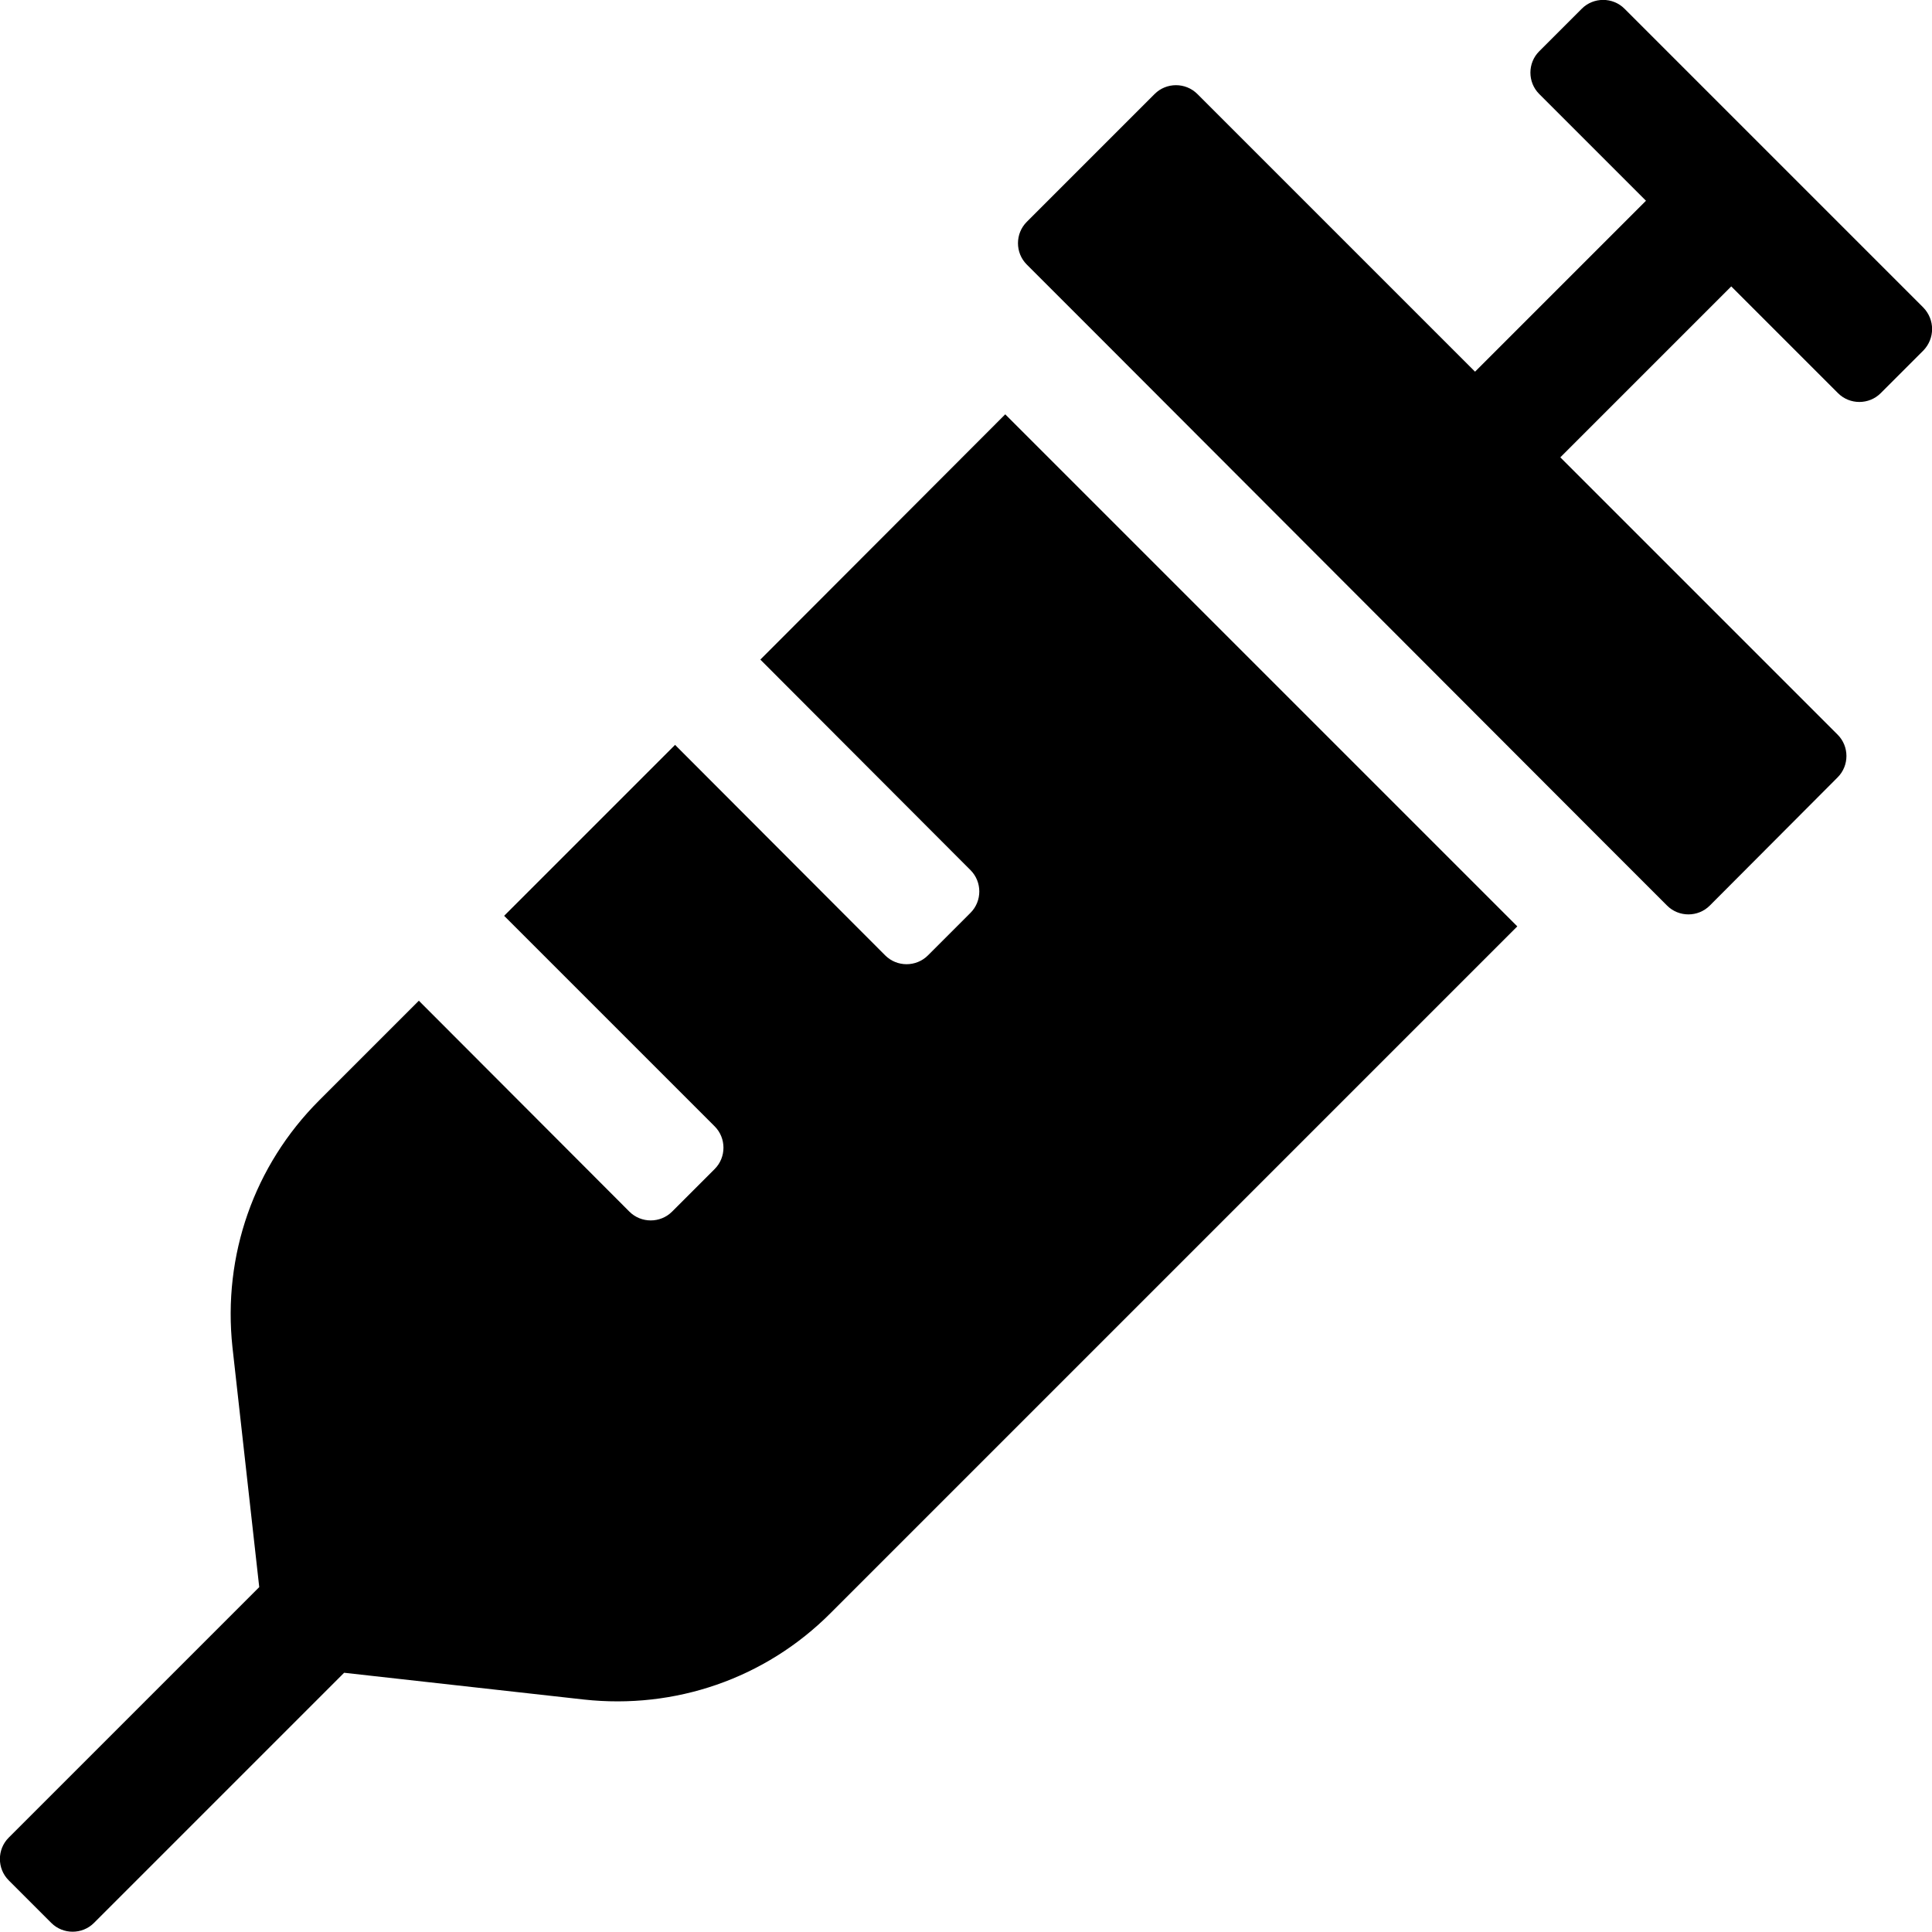
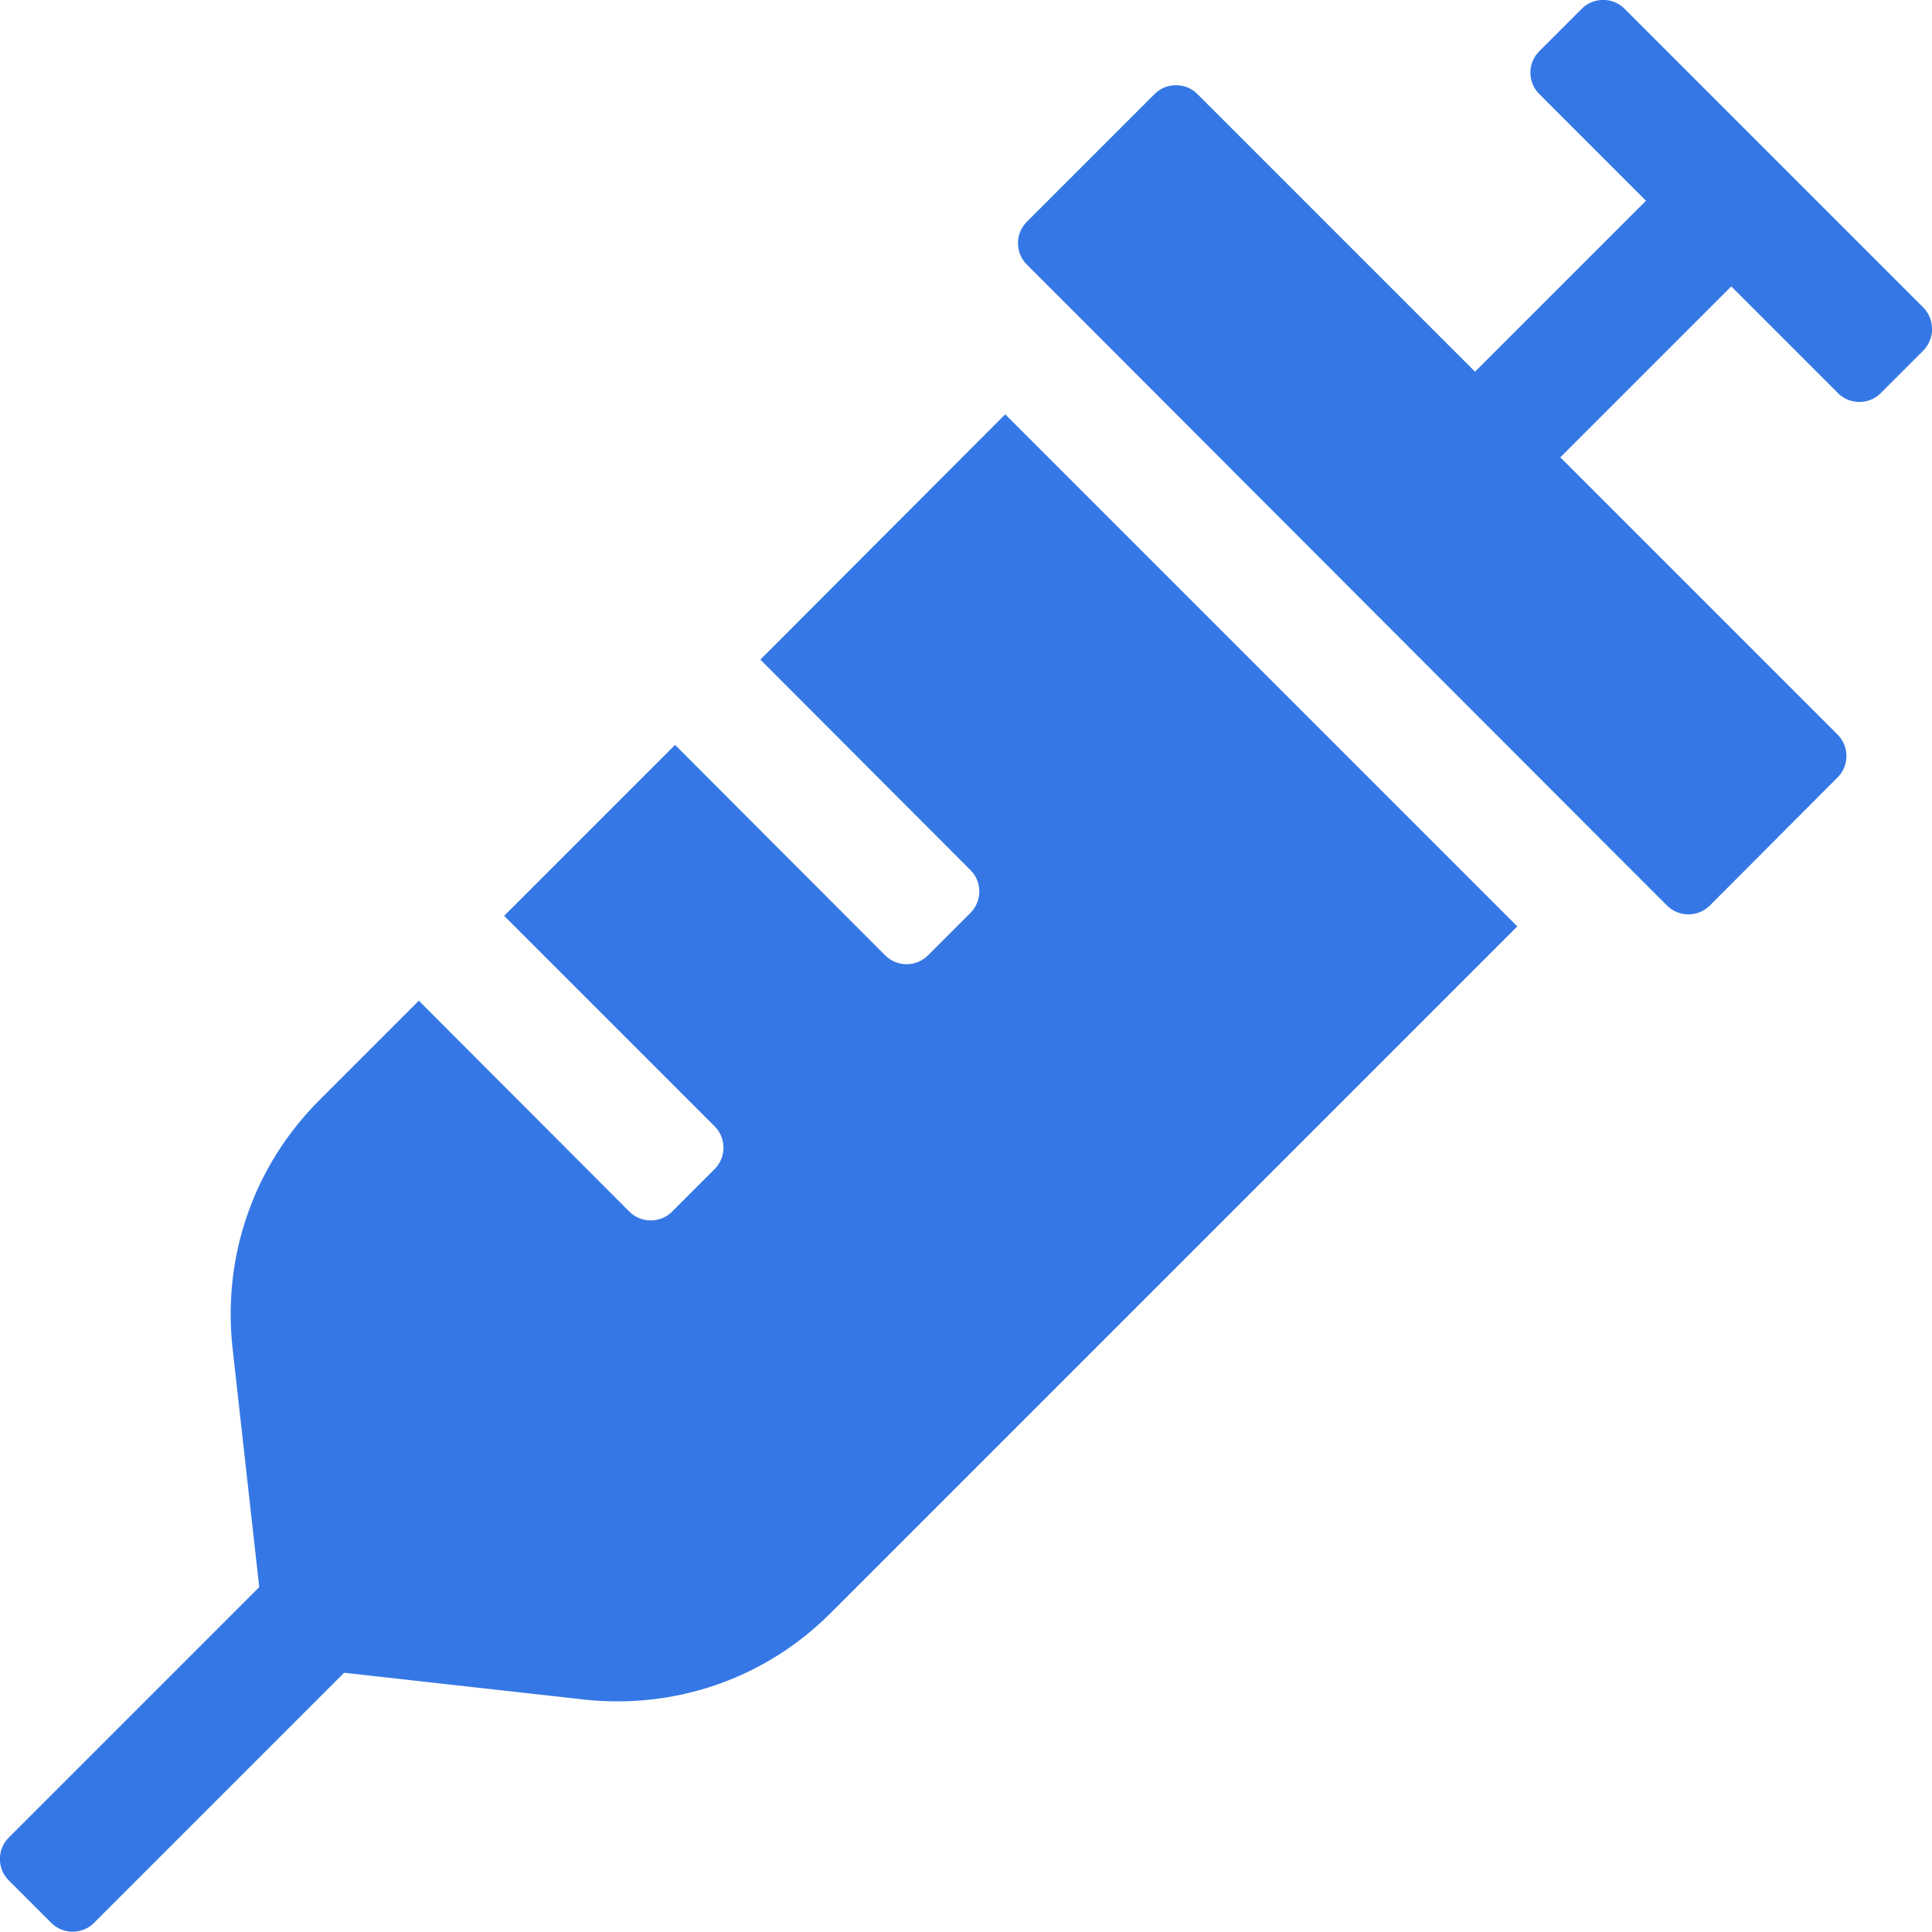
<svg xmlns="http://www.w3.org/2000/svg" aria-hidden="true" focusable="false" data-prefix="fas" data-icon="syringe" class="svg-inline--fa fa-syringe fa-w-16" role="img" viewBox="0 0 512 512">
-   <path fill="currentColor" d="M201.5 174.8l55.7 55.8c3.1 3.1 3.1 8.2 0 11.3l-11.3 11.3c-3.1 3.1-8.2 3.1-11.3 0l-55.7-55.8-45.3 45.3 55.8 55.8c3.1 3.1 3.1 8.2 0 11.3l-11.3 11.3c-3.1 3.1-8.2 3.1-11.3 0L111 265.2l-26.4 26.4c-17.3 17.3-25.6 41.1-23 65.4l7.1 63.6L2.3 487c-3.1 3.1-3.1 8.2 0 11.3l11.3 11.3c3.1 3.1 8.2 3.1 11.3 0l66.3-66.3 63.6 7.1c23.9 2.6 47.9-5.4 65.4-23l181.9-181.9-135.7-135.7-64.9 65zm308.2-93.3L430.5 2.3c-3.1-3.1-8.2-3.1-11.3 0l-11.3 11.3c-3.1 3.1-3.1 8.2 0 11.3l28.3 28.3-45.3 45.3-56.6-56.6-17-17c-3.1-3.1-8.2-3.1-11.3 0l-33.9 33.9c-3.1 3.1-3.1 8.2 0 11.3l17 17L424.8 223l17 17c3.1 3.1 8.2 3.1 11.3 0l33.9-34c3.1-3.1 3.1-8.2 0-11.3l-73.5-73.5 45.3-45.3 28.3 28.3c3.1 3.1 8.2 3.1 11.3 0l11.3-11.3c3.1-3.2 3.1-8.2 0-11.4z" />
+   <path fill="#3578e5" d="M201.5 174.8l55.7 55.8c3.1 3.1 3.1 8.2 0 11.3l-11.3 11.3c-3.1 3.1-8.2 3.1-11.3 0l-55.7-55.8-45.3 45.3 55.8 55.8c3.1 3.1 3.1 8.2 0 11.3l-11.3 11.3c-3.1 3.1-8.2 3.1-11.3 0L111 265.2l-26.4 26.4c-17.3 17.3-25.6 41.1-23 65.4l7.1 63.6L2.3 487c-3.1 3.1-3.1 8.2 0 11.3l11.3 11.3c3.1 3.1 8.2 3.1 11.3 0l66.3-66.3 63.6 7.1c23.9 2.6 47.9-5.4 65.4-23l181.9-181.9-135.7-135.7-64.9 65zm308.2-93.3L430.5 2.3c-3.1-3.1-8.2-3.1-11.3 0l-11.3 11.3c-3.1 3.1-3.1 8.2 0 11.3l28.3 28.3-45.3 45.3-56.6-56.6-17-17c-3.1-3.1-8.2-3.1-11.3 0l-33.9 33.9c-3.1 3.1-3.1 8.2 0 11.3l17 17L424.8 223l17 17c3.1 3.1 8.2 3.1 11.3 0l33.9-34c3.1-3.1 3.1-8.2 0-11.3l-73.5-73.5 45.3-45.3 28.3 28.3c3.1 3.1 8.2 3.1 11.3 0l11.3-11.3c3.1-3.2 3.1-8.2 0-11.4z" />
</svg>
